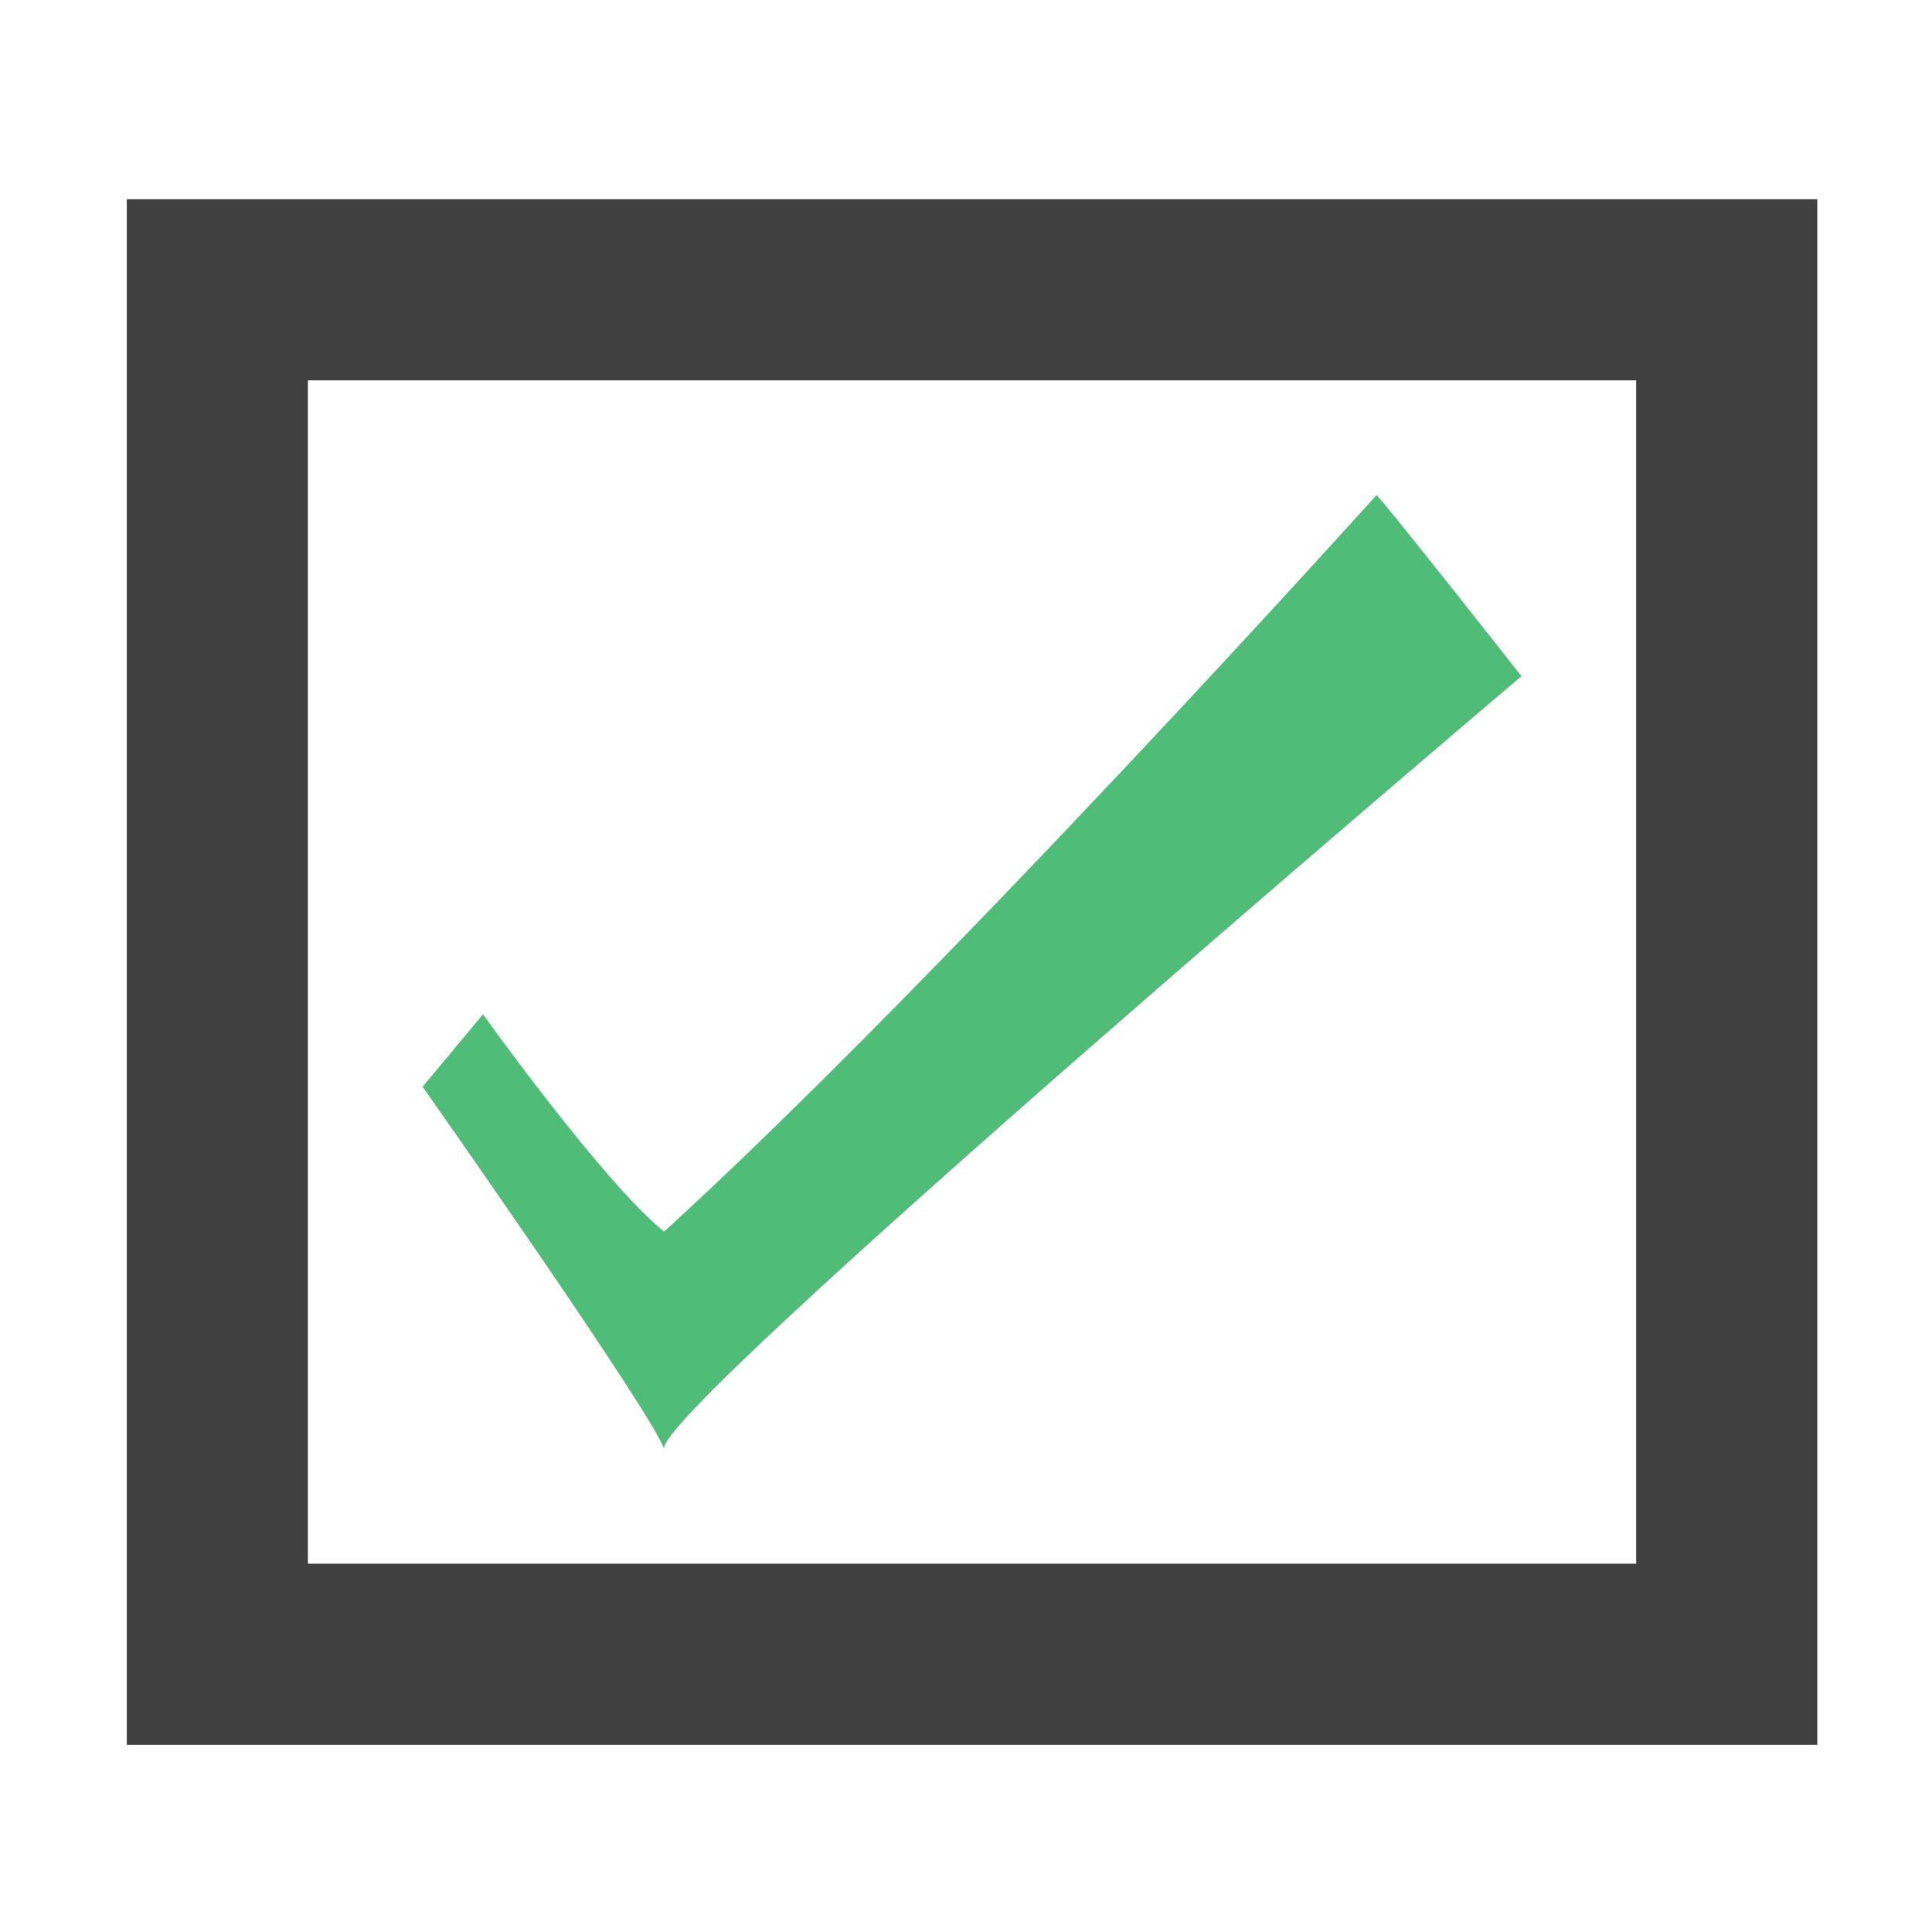
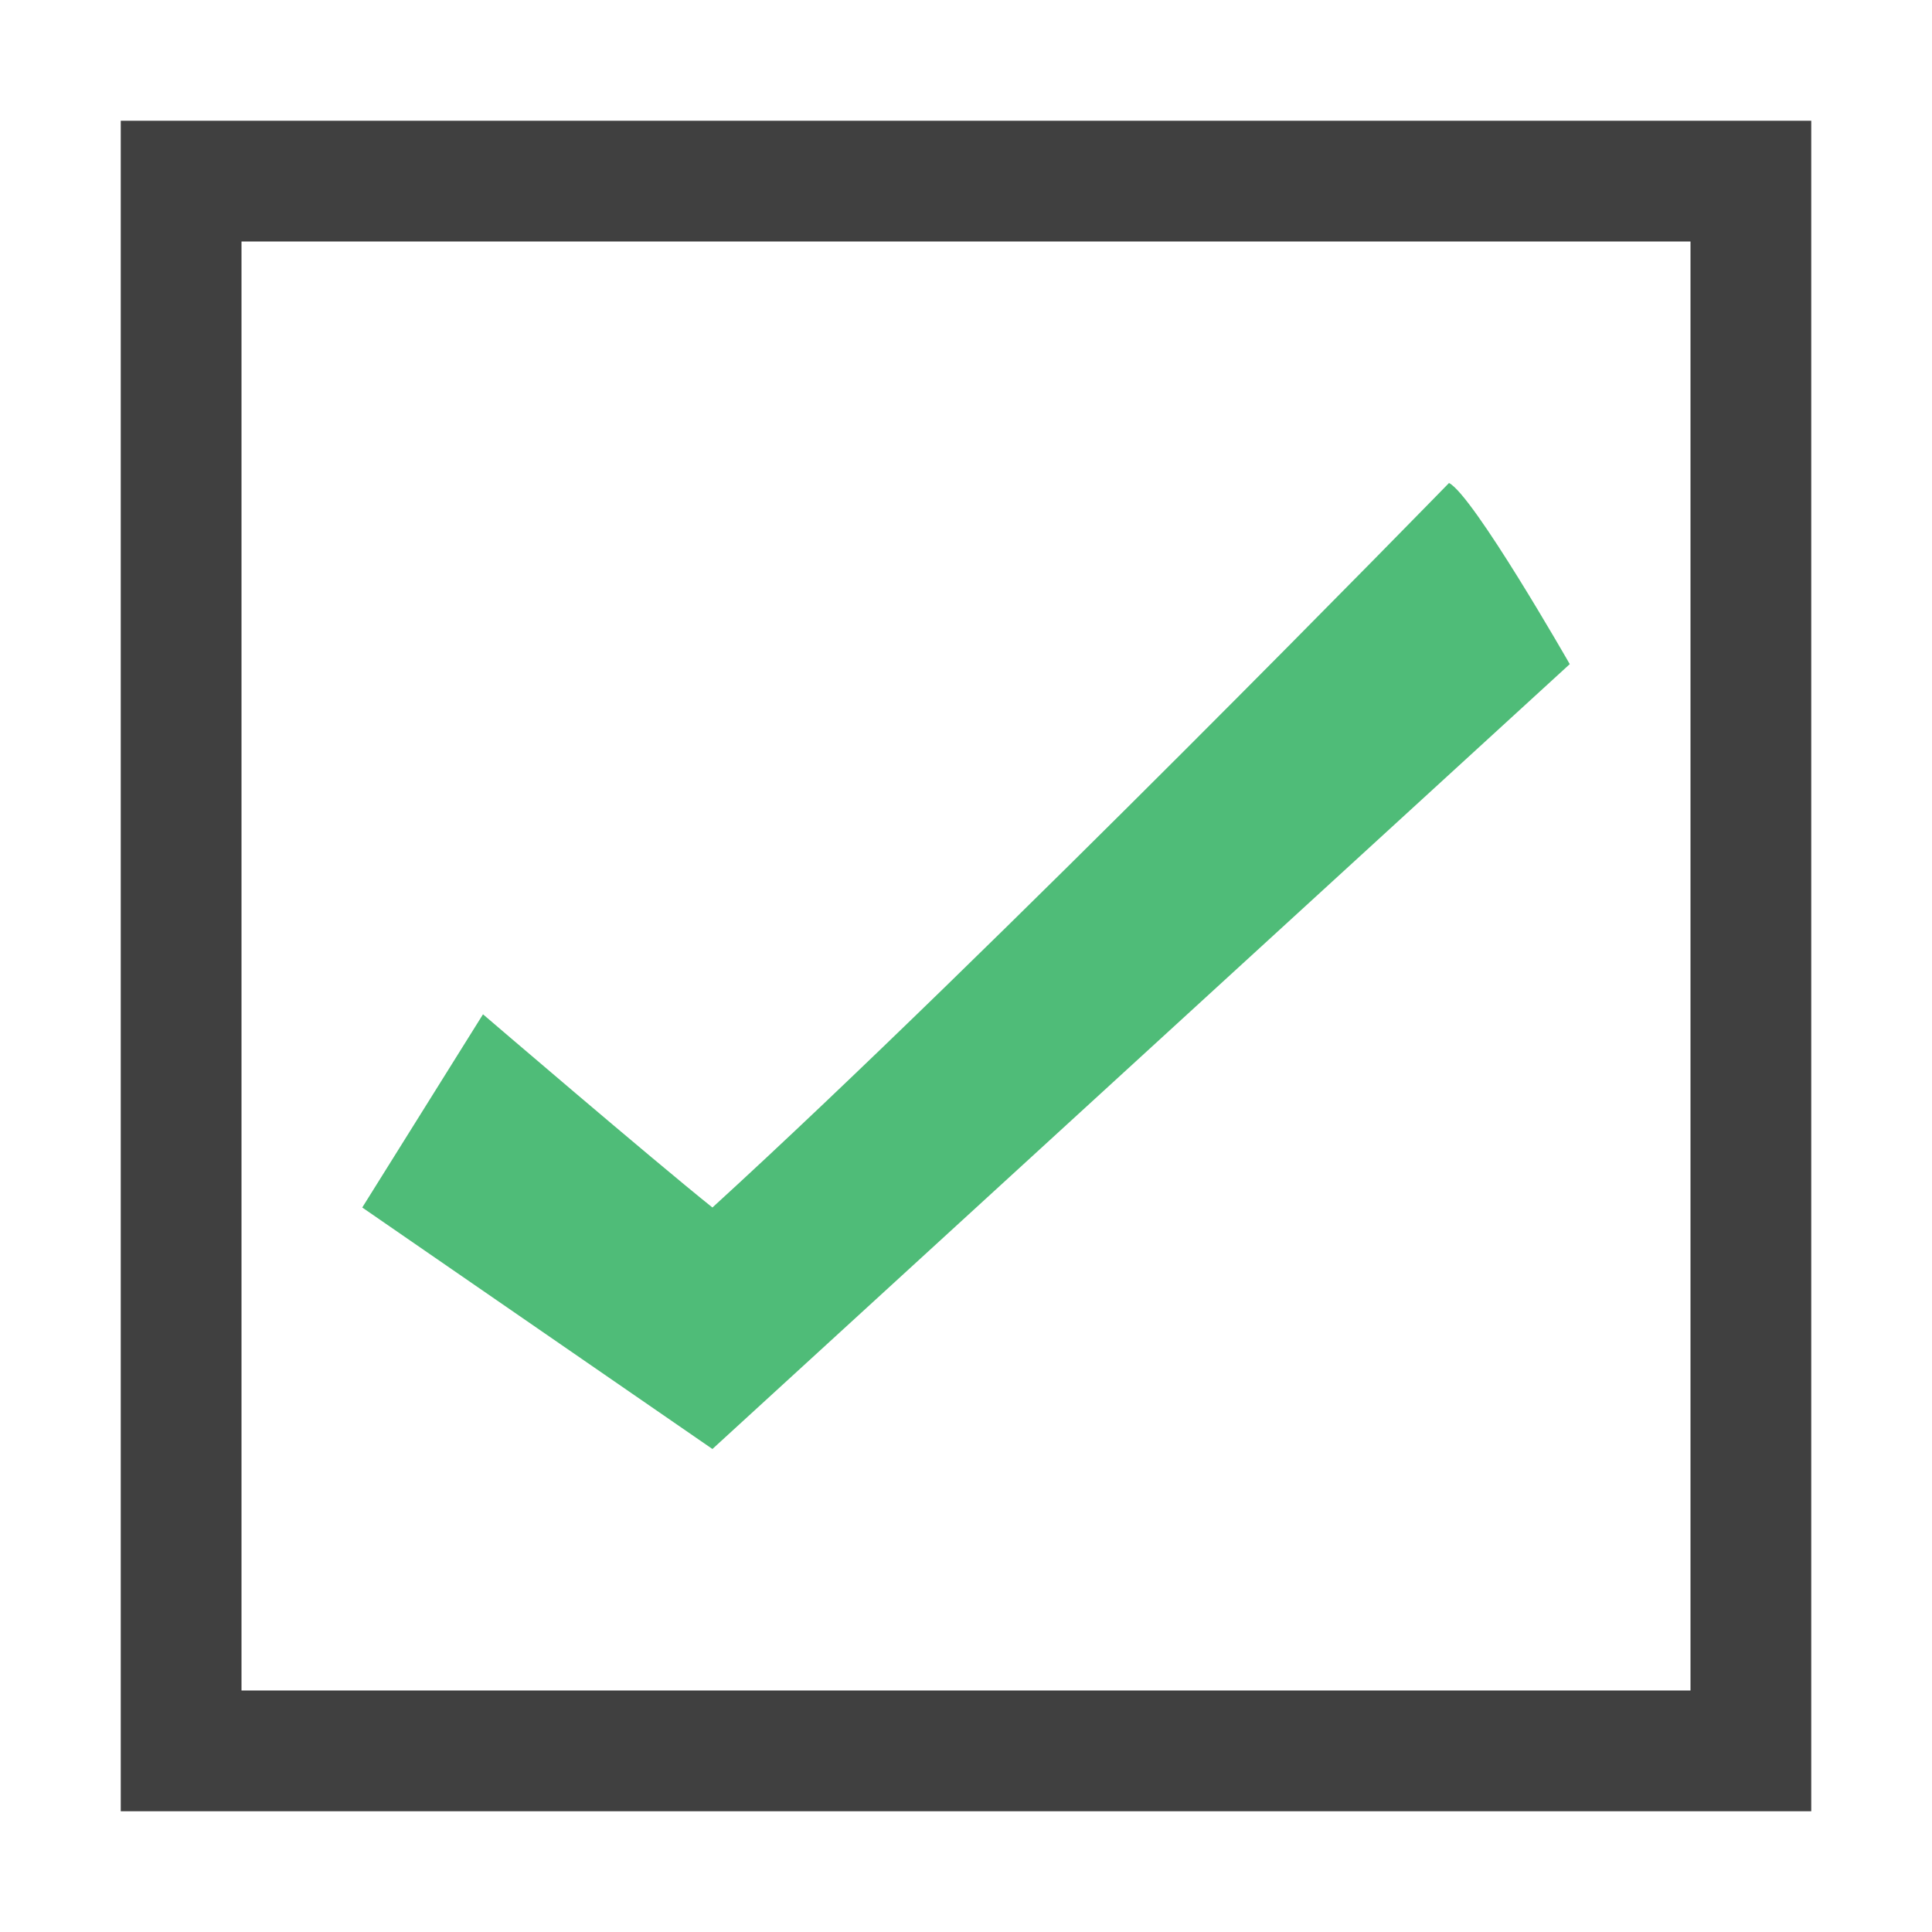
<svg xmlns="http://www.w3.org/2000/svg" version="1.1" id="Layer_1" x="0px" y="0px" viewBox="0 0 16 16" style="enable-background:new 0 0 16 16;" xml:space="preserve">
  <style type="text/css">
	.st0{display:none;}
	.st1{display:inline;fill:#3C3C3B;}
	.st2{display:inline;fill:#F7A808;}
- 	.st3{fill:none;stroke:#404040;stroke-width:1.5;stroke-miterlimit:10;}
+ 	.st3{fill:#404040;}
	.st4{fill:#4FBC78;}
</style>
  <g id="Layer_1_1_" class="st0">
    <path class="st1" d="M2.4,3.8v9.7h11.2V3.8h-2.8V2.3h4.3v12.8H0.9V2.3h4.9v1.6C5.7,3.8,2.4,3.8,2.4,3.8z" />
    <path class="st2" d="M11.4,6.9l-3.2,4.5L5,6.9h1.4v-6H10v6H11.4z" />
  </g>
-   <rect x="1.8" y="2.4" class="st3" width="12.5" height="11.3" />
  <g>
-     <path class="st4" d="M5.5,12c-0.1-0.3-2-3-2-3L4,8.4c0,0,1,1.4,1.5,1.8c2.3-2.1,5.9-6.1,5.9-6.1c0.1,0.1,1.2,1.5,1.2,1.5   S5.4,11.7,5.5,12z" />
+     <path class="st3" d="M14,2v12H2V2H14L14,2z M15,1H1v14h14V1z" />
+   </g>
+   <g>
+     <path class="st4" d="M5.9,12L3,10l1-1.6c0,0,1.4,1.2,1.9,1.6C8.2,7.9,12,4,12,4c0.2,0.1,1,1.5,1,1.5L5.9,12z" />
  </g>
</svg>
